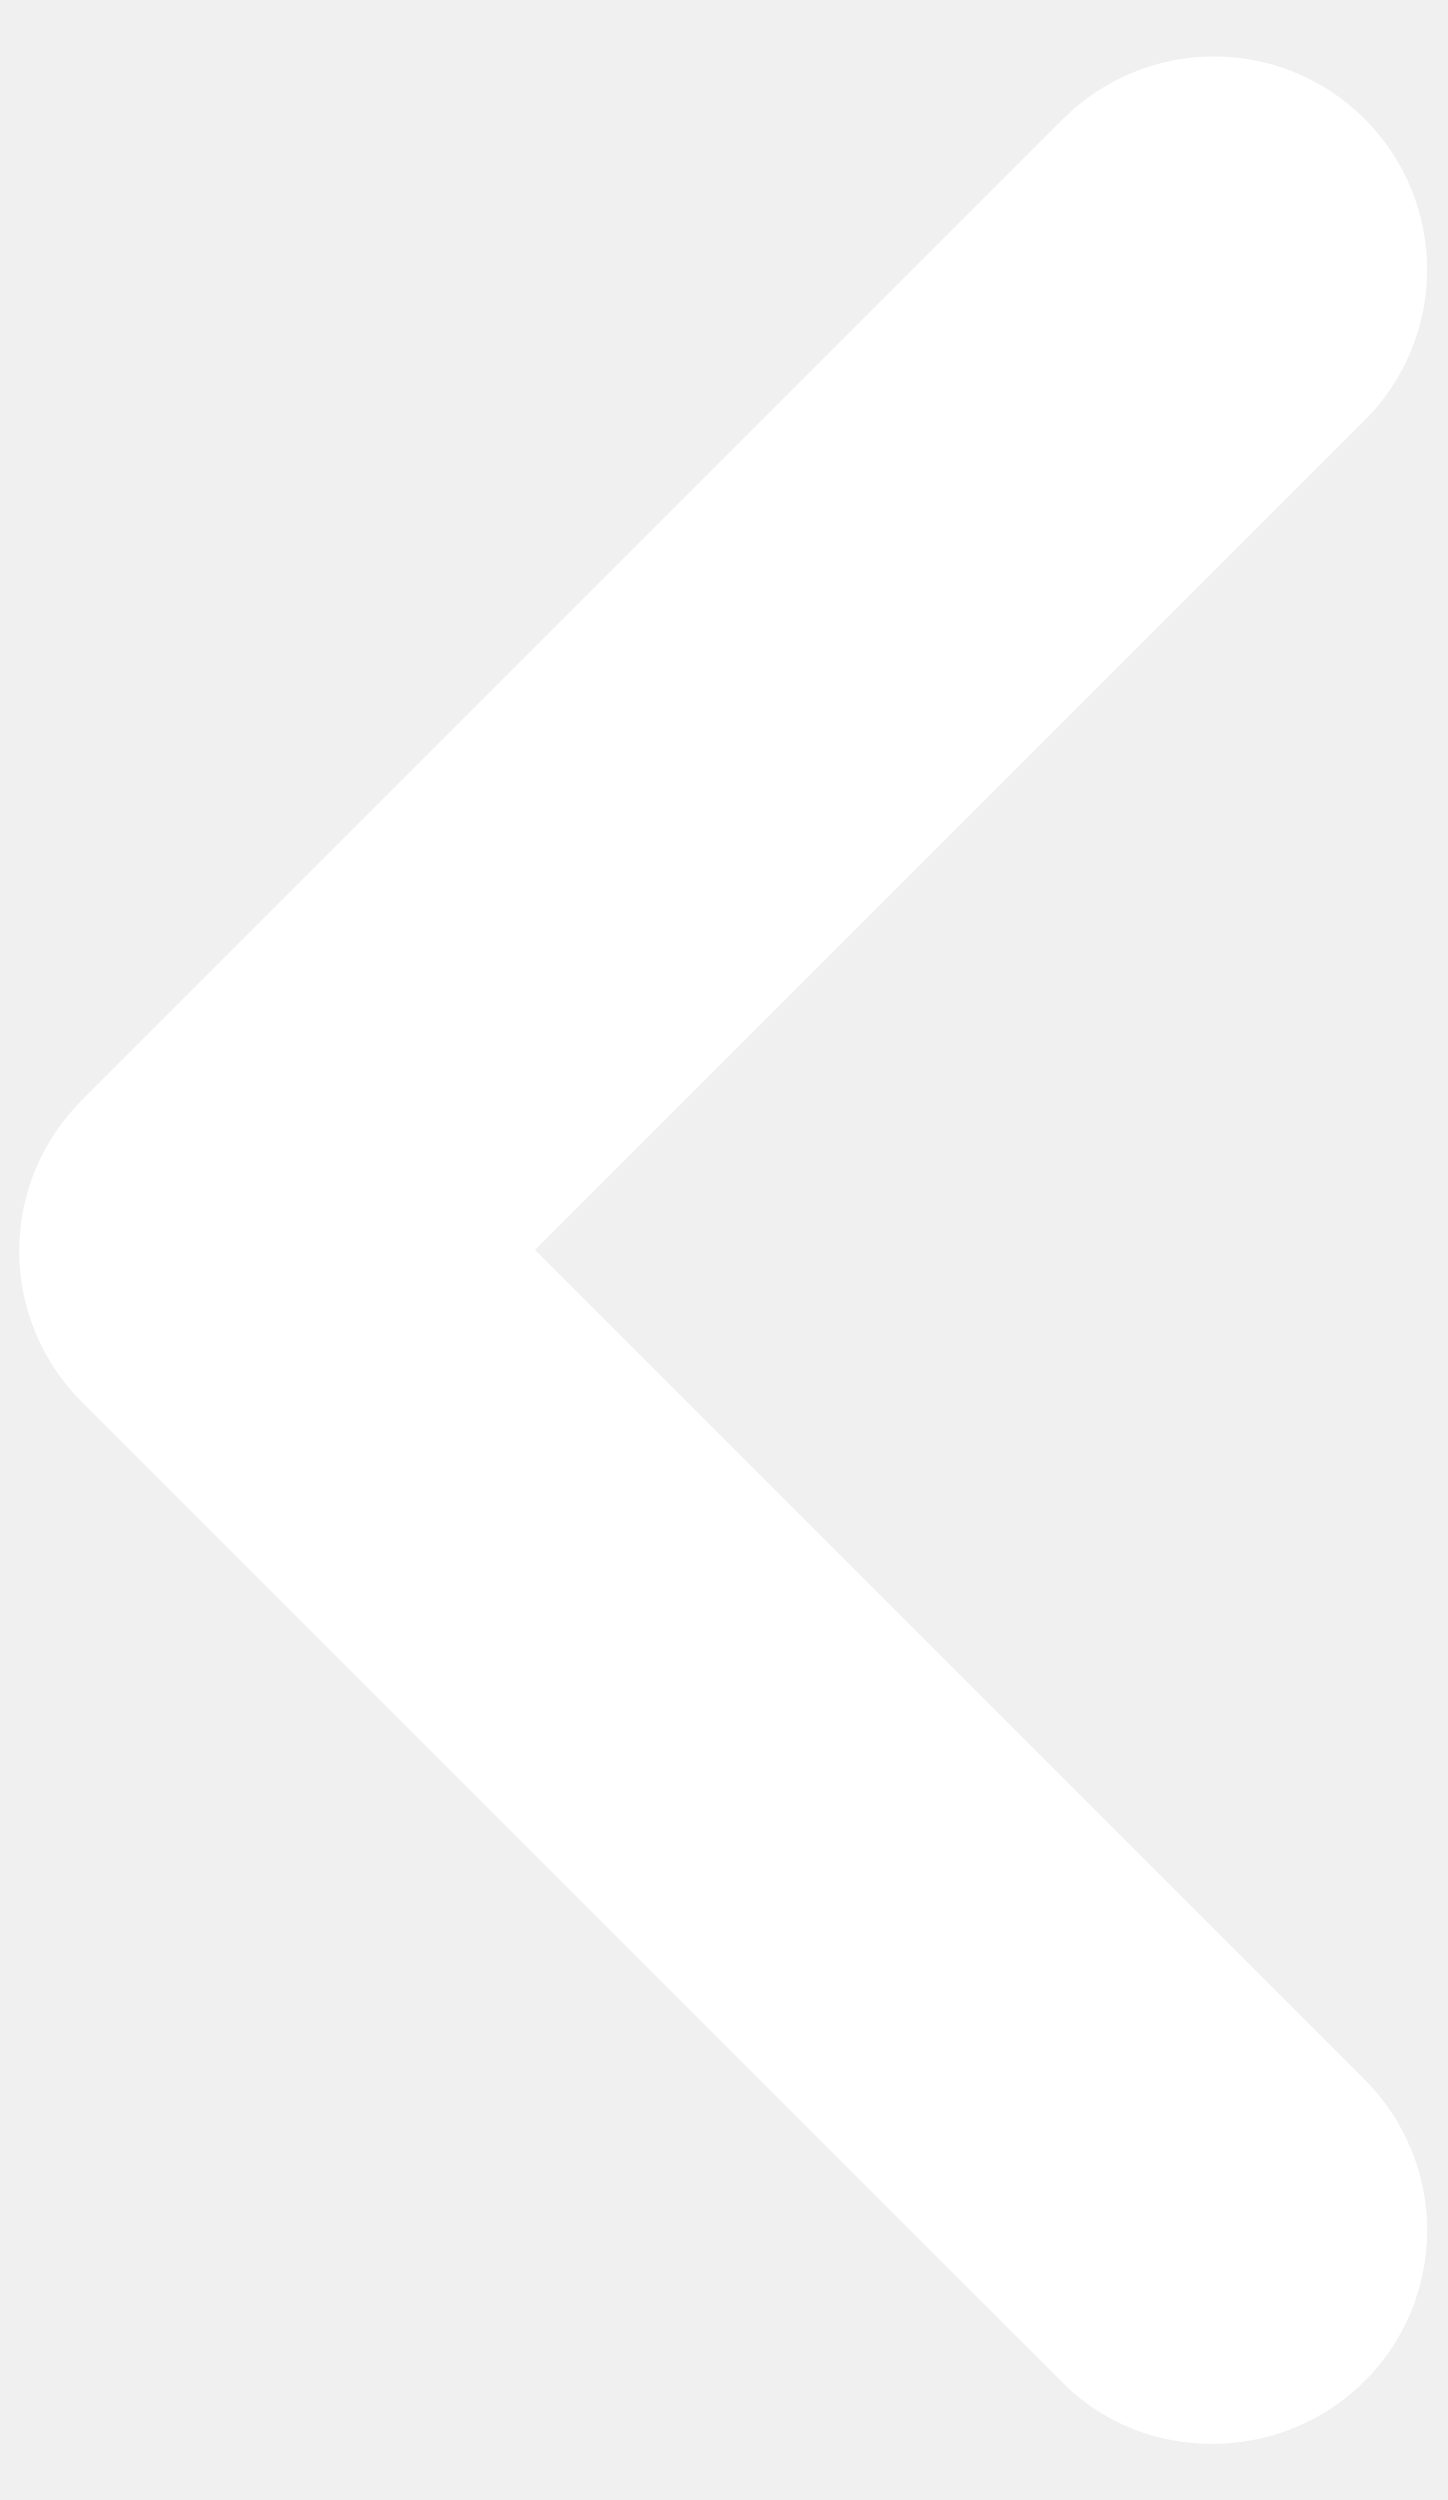
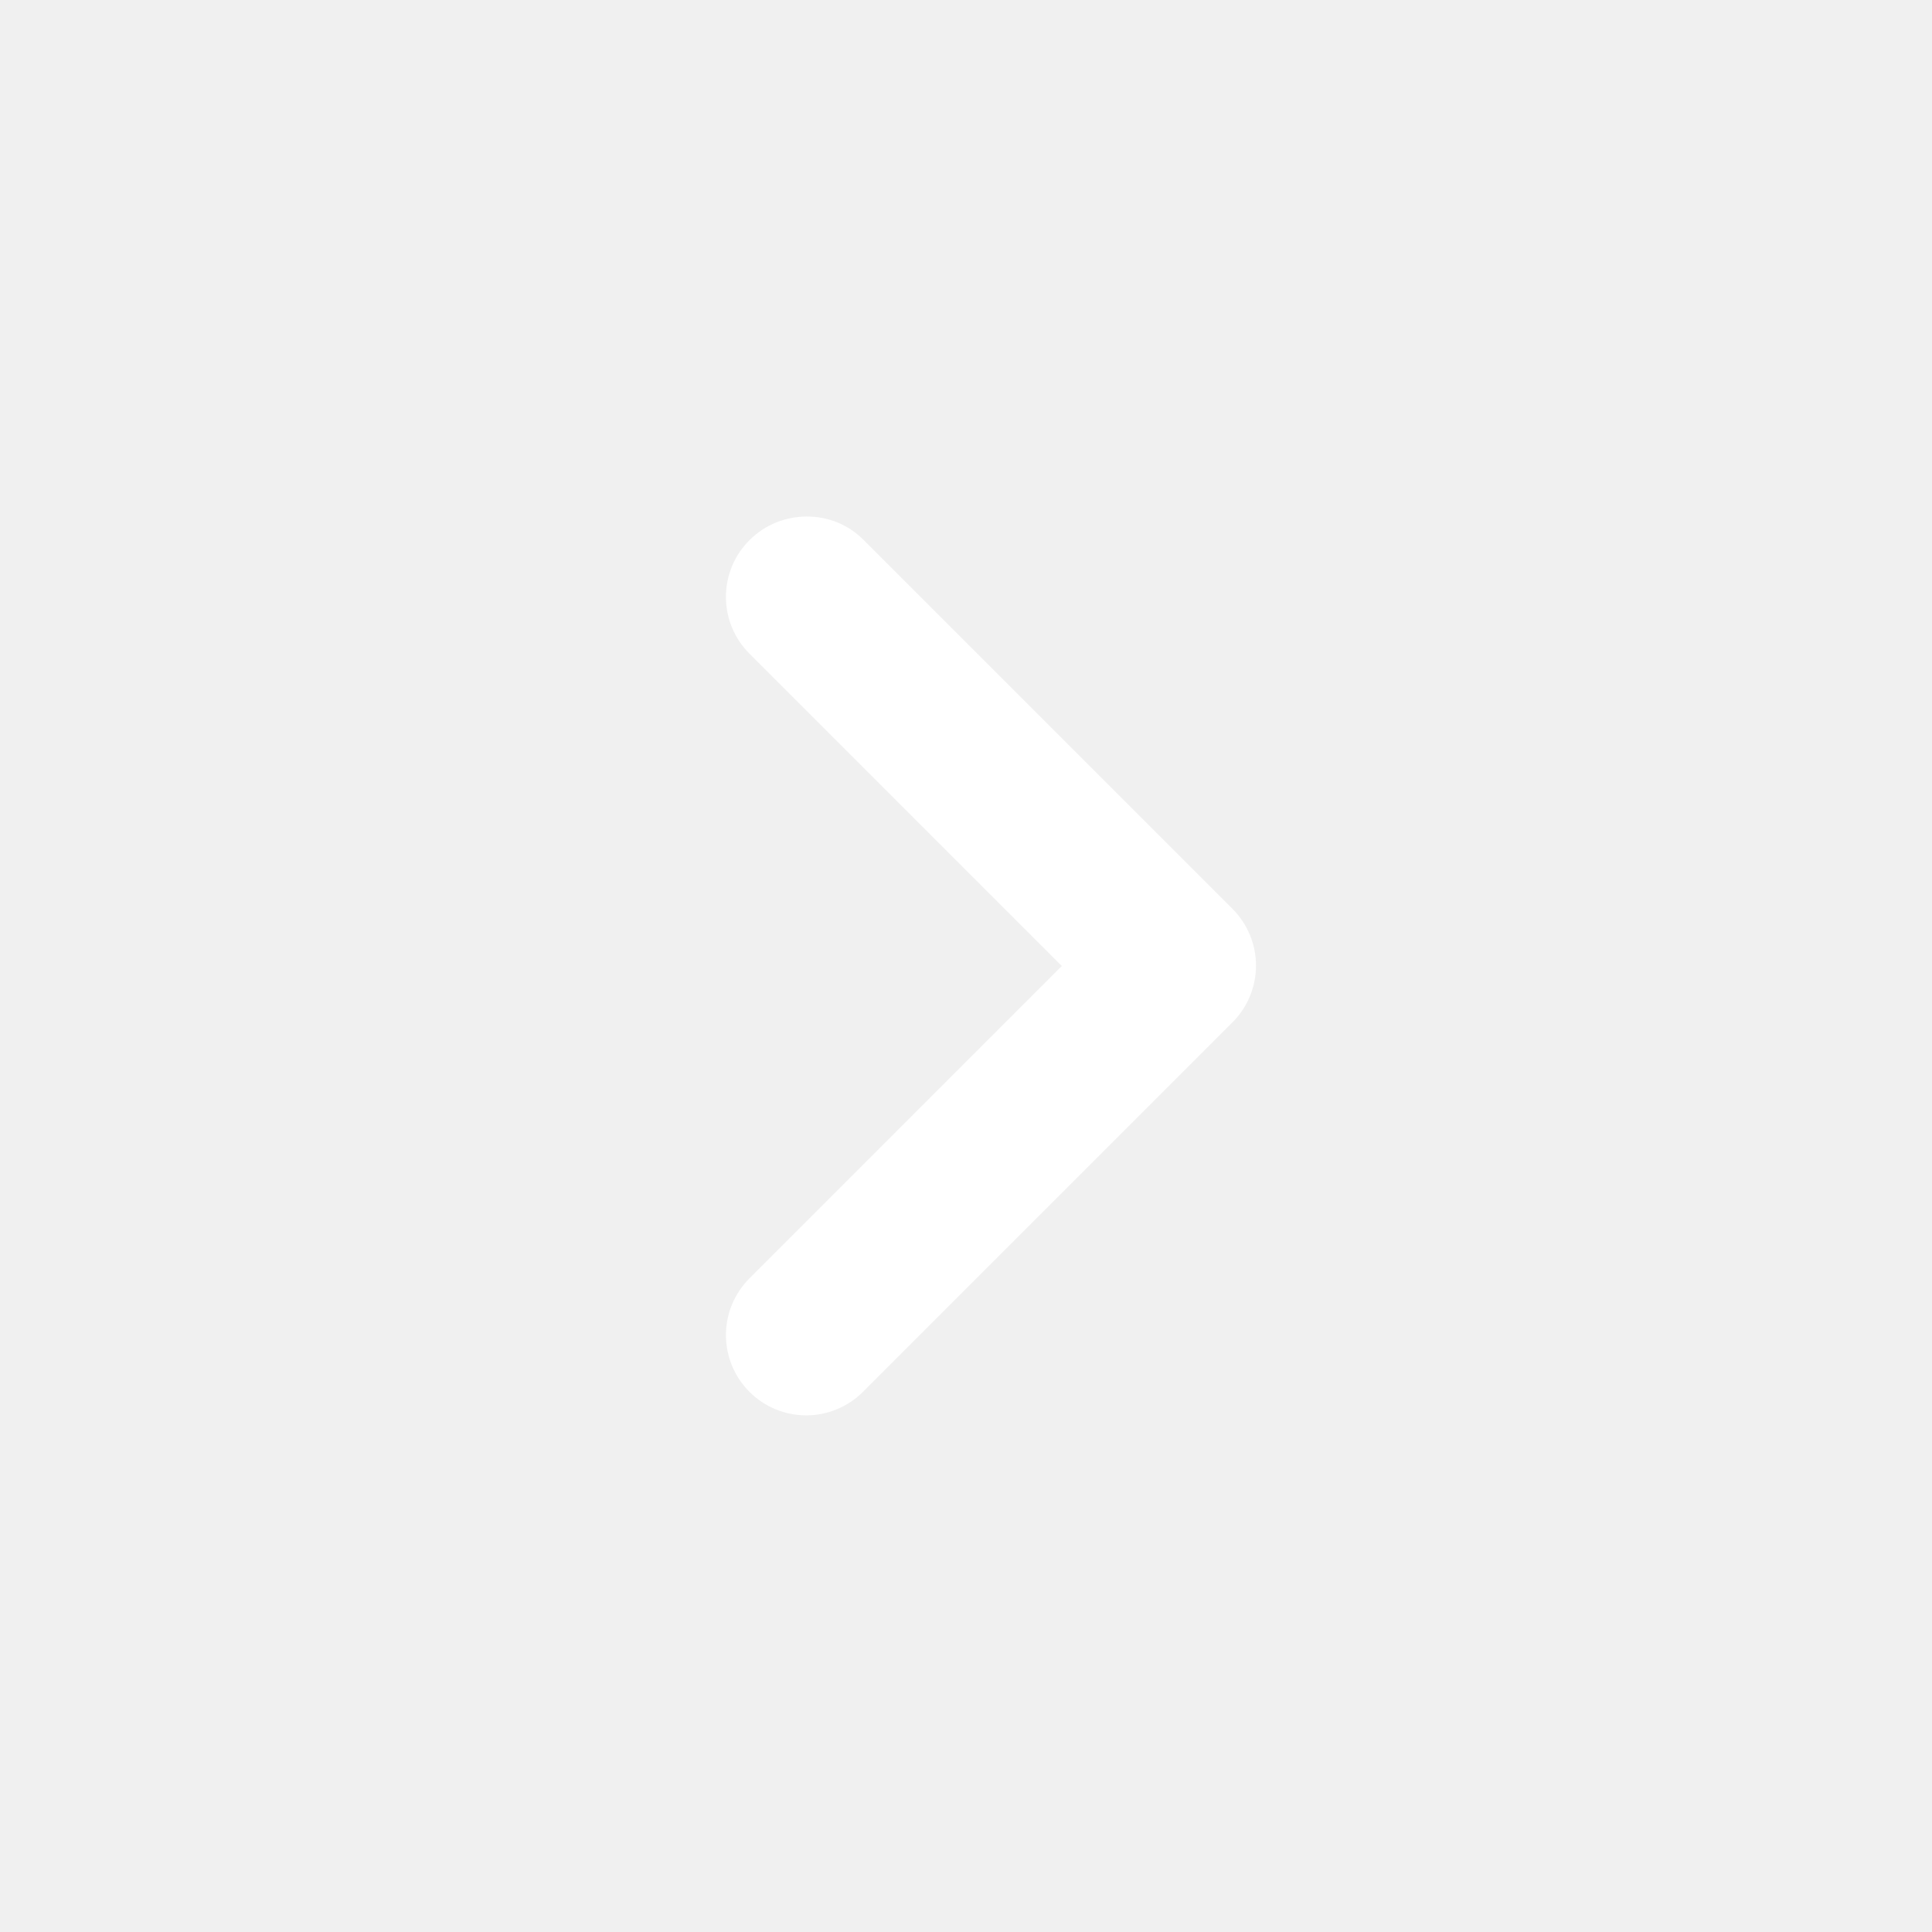
- <svg xmlns="http://www.w3.org/2000/svg" width="22" height="38" viewBox="0 0 22 38" fill="none">
-   <path d="M20.742 36.193C21.044 35.892 21.283 35.535 21.446 35.142C21.609 34.748 21.693 34.327 21.693 33.901C21.693 33.476 21.609 33.054 21.446 32.661C21.283 32.268 21.044 31.911 20.742 31.61L8.132 19L20.742 6.39C21.35 5.782 21.692 4.958 21.692 4.099C21.692 3.239 21.35 2.415 20.742 1.807C20.135 1.2 19.311 0.858 18.451 0.858C17.592 0.858 16.768 1.2 16.16 1.807L1.242 16.725C0.941 17.026 0.702 17.383 0.539 17.776C0.376 18.169 0.292 18.591 0.292 19.016C0.292 19.442 0.376 19.863 0.539 20.256C0.702 20.65 0.941 21.007 1.242 21.308L16.16 36.225C17.395 37.46 19.475 37.46 20.742 36.193Z" fill="white" />
+ <svg xmlns="http://www.w3.org/2000/svg" width="78" height="78" viewBox="0 0 78 78" fill="none">
+   <path d="M30.258 21.808C29.956 22.108 29.717 22.465 29.554 22.858C29.391 23.252 29.307 23.673 29.307 24.099C29.307 24.524 29.391 24.946 29.554 25.339C29.717 25.732 29.956 26.089 30.258 26.39L42.868 39L30.258 51.61C29.65 52.218 29.308 53.042 29.308 53.901C29.308 54.761 29.65 55.585 30.258 56.193C30.865 56.8 31.689 57.142 32.549 57.142C33.408 57.142 34.232 56.8 34.84 56.193L49.758 41.275C50.059 40.974 50.298 40.617 50.461 40.224C50.624 39.831 50.708 39.409 50.708 38.984C50.708 38.558 50.624 38.137 50.461 37.743C50.298 37.35 50.059 36.993 49.758 36.693L34.84 21.775C33.605 20.54 31.525 20.54 30.258 21.808Z" fill="white" />
</svg>
